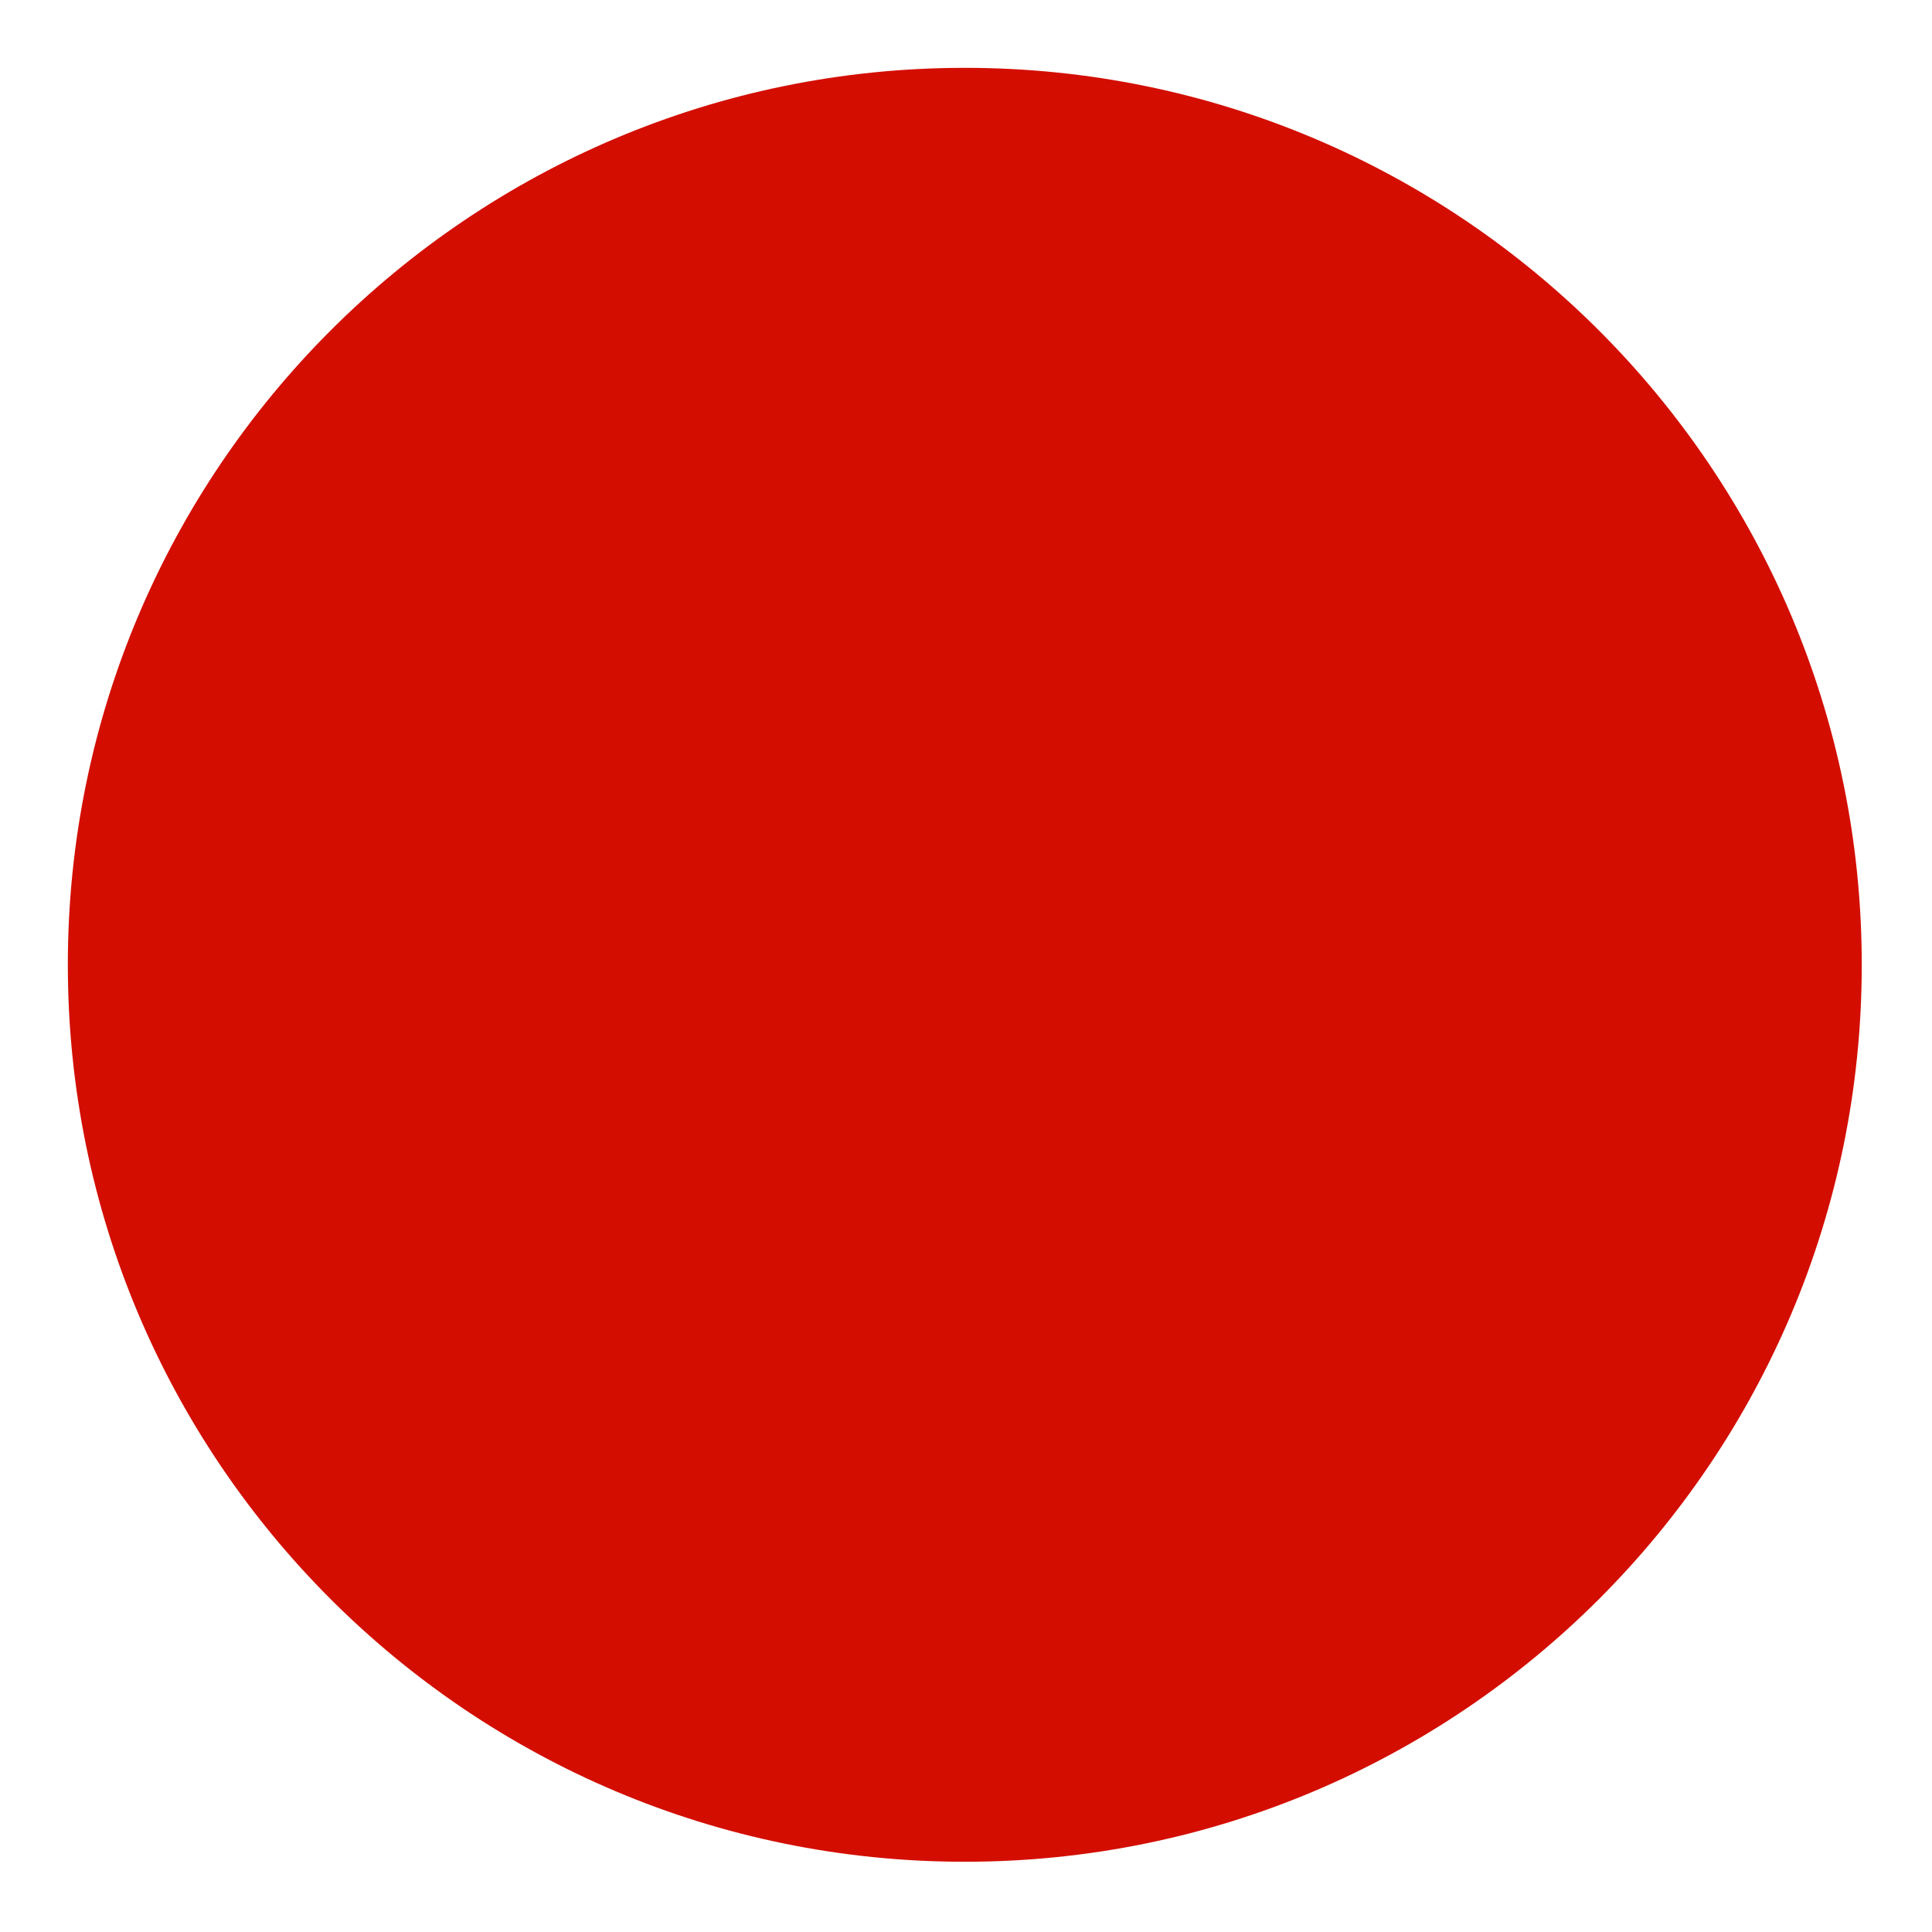
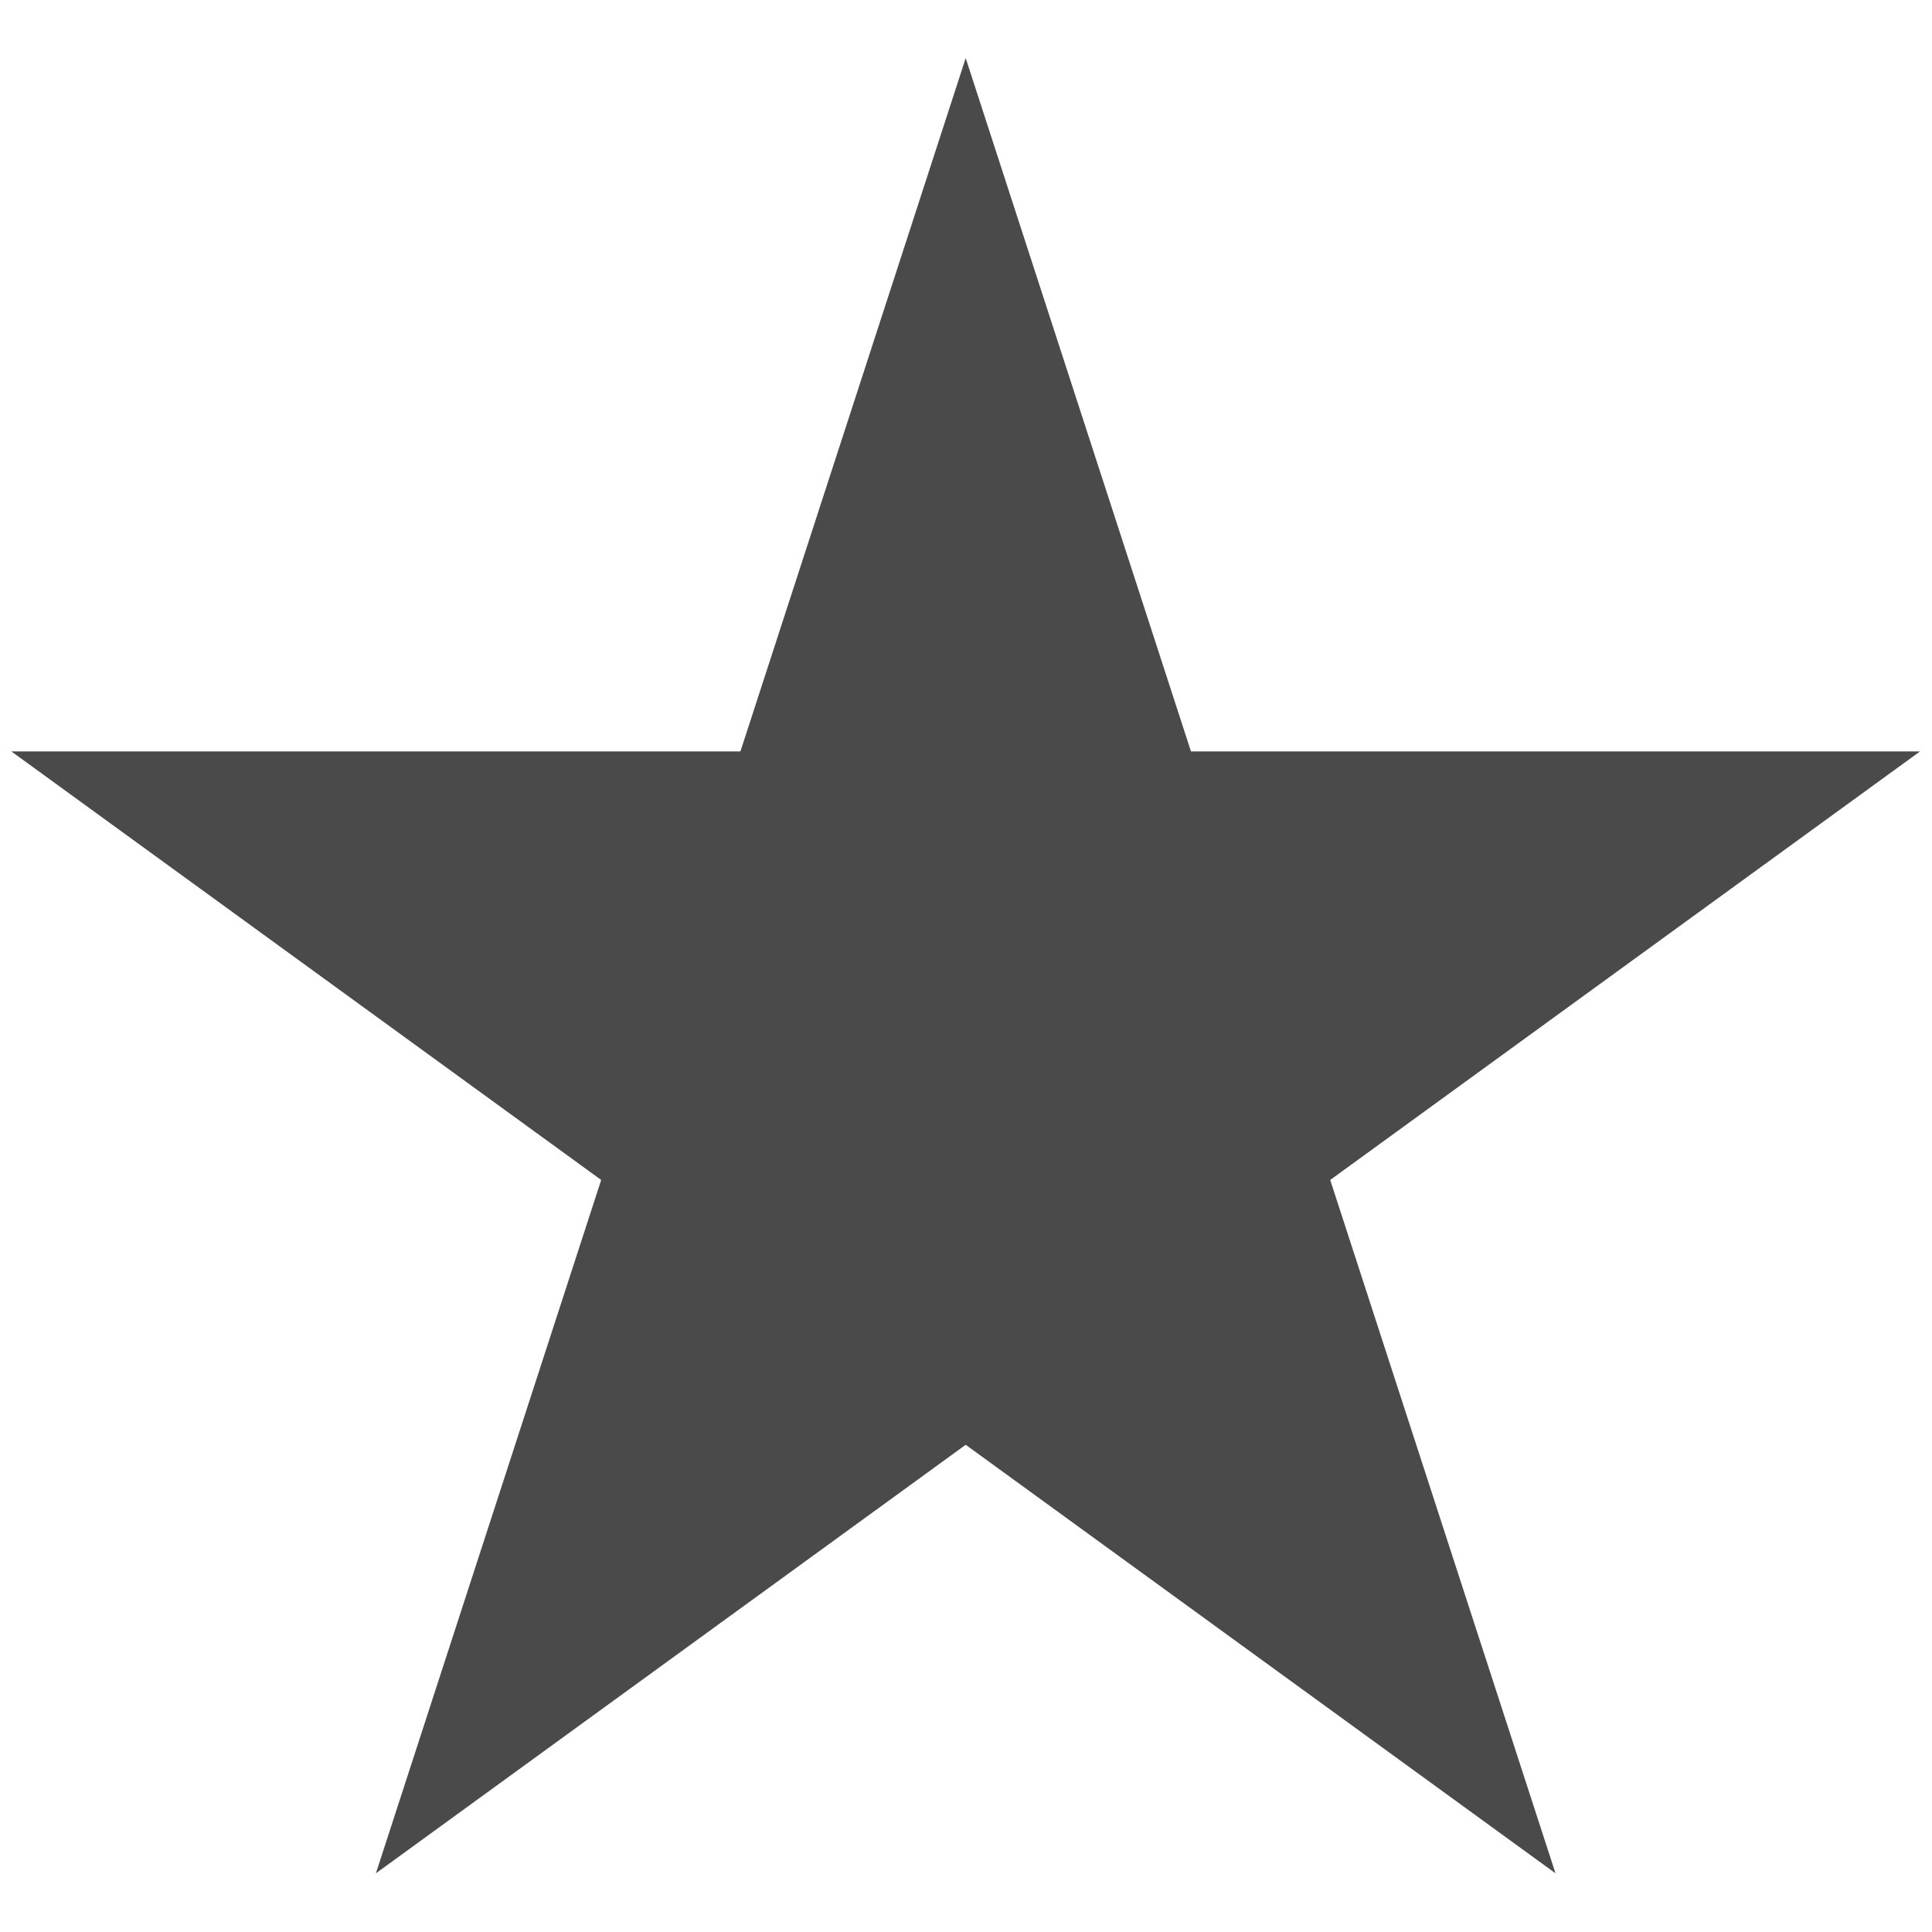
- <svg xmlns="http://www.w3.org/2000/svg" width="100%" height="100%" viewBox="0 0 534 534" version="1.1" xml:space="preserve" style="fill-rule:evenodd;clip-rule:evenodd;stroke-linejoin:round;stroke-miterlimit:2;">
-   <circle cx="266.667" cy="266.667" r="247.917" style="fill:#d30e00;" />
+ <svg xmlns="http://www.w3.org/2000/svg" width="100%" height="100%" viewBox="0 0 1067 1067" version="1.1" xml:space="preserve" style="fill-rule:evenodd;clip-rule:evenodd;stroke-linejoin:round;stroke-miterlimit:2;">
+   <path d="M533.333,32.085l124.419,382.92l402.625,-0l-325.731,236.657l124.418,382.92l-325.731,-236.658l-325.731,236.658l124.419,-382.92l-325.731,-236.657l402.625,-0l124.418,-382.92Z" style="fill:#4a4a4a;" />
</svg>
